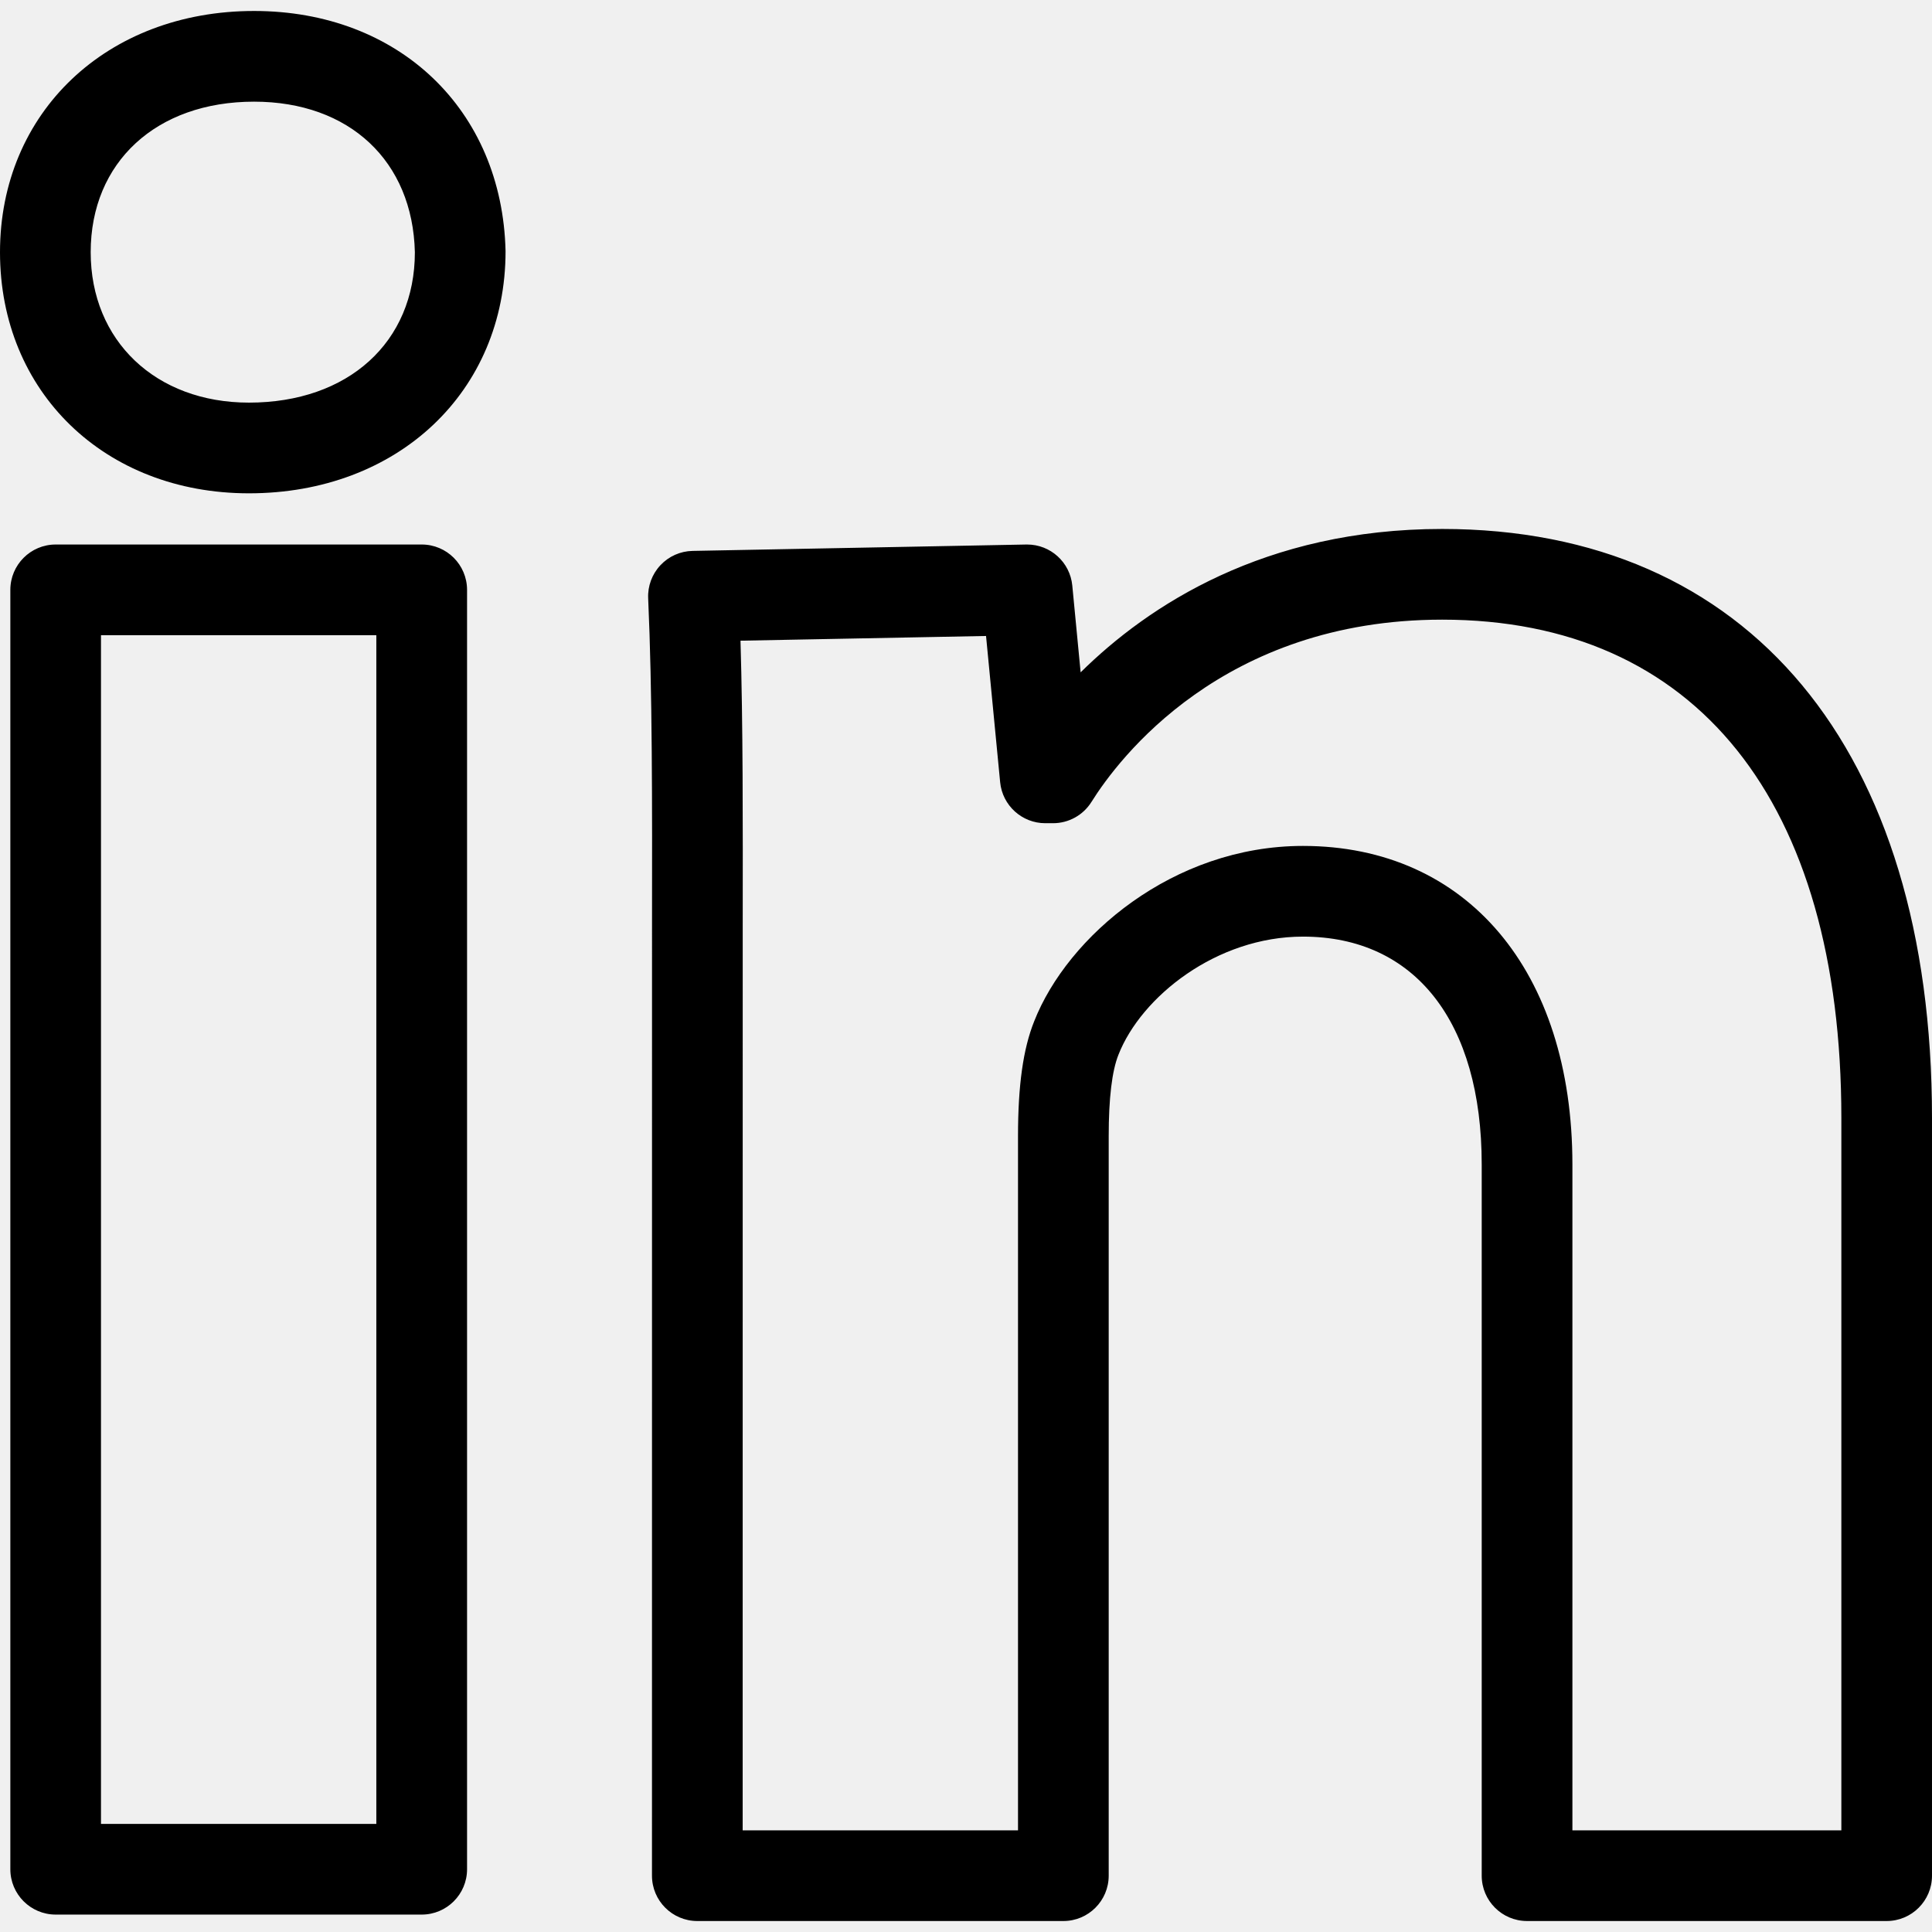
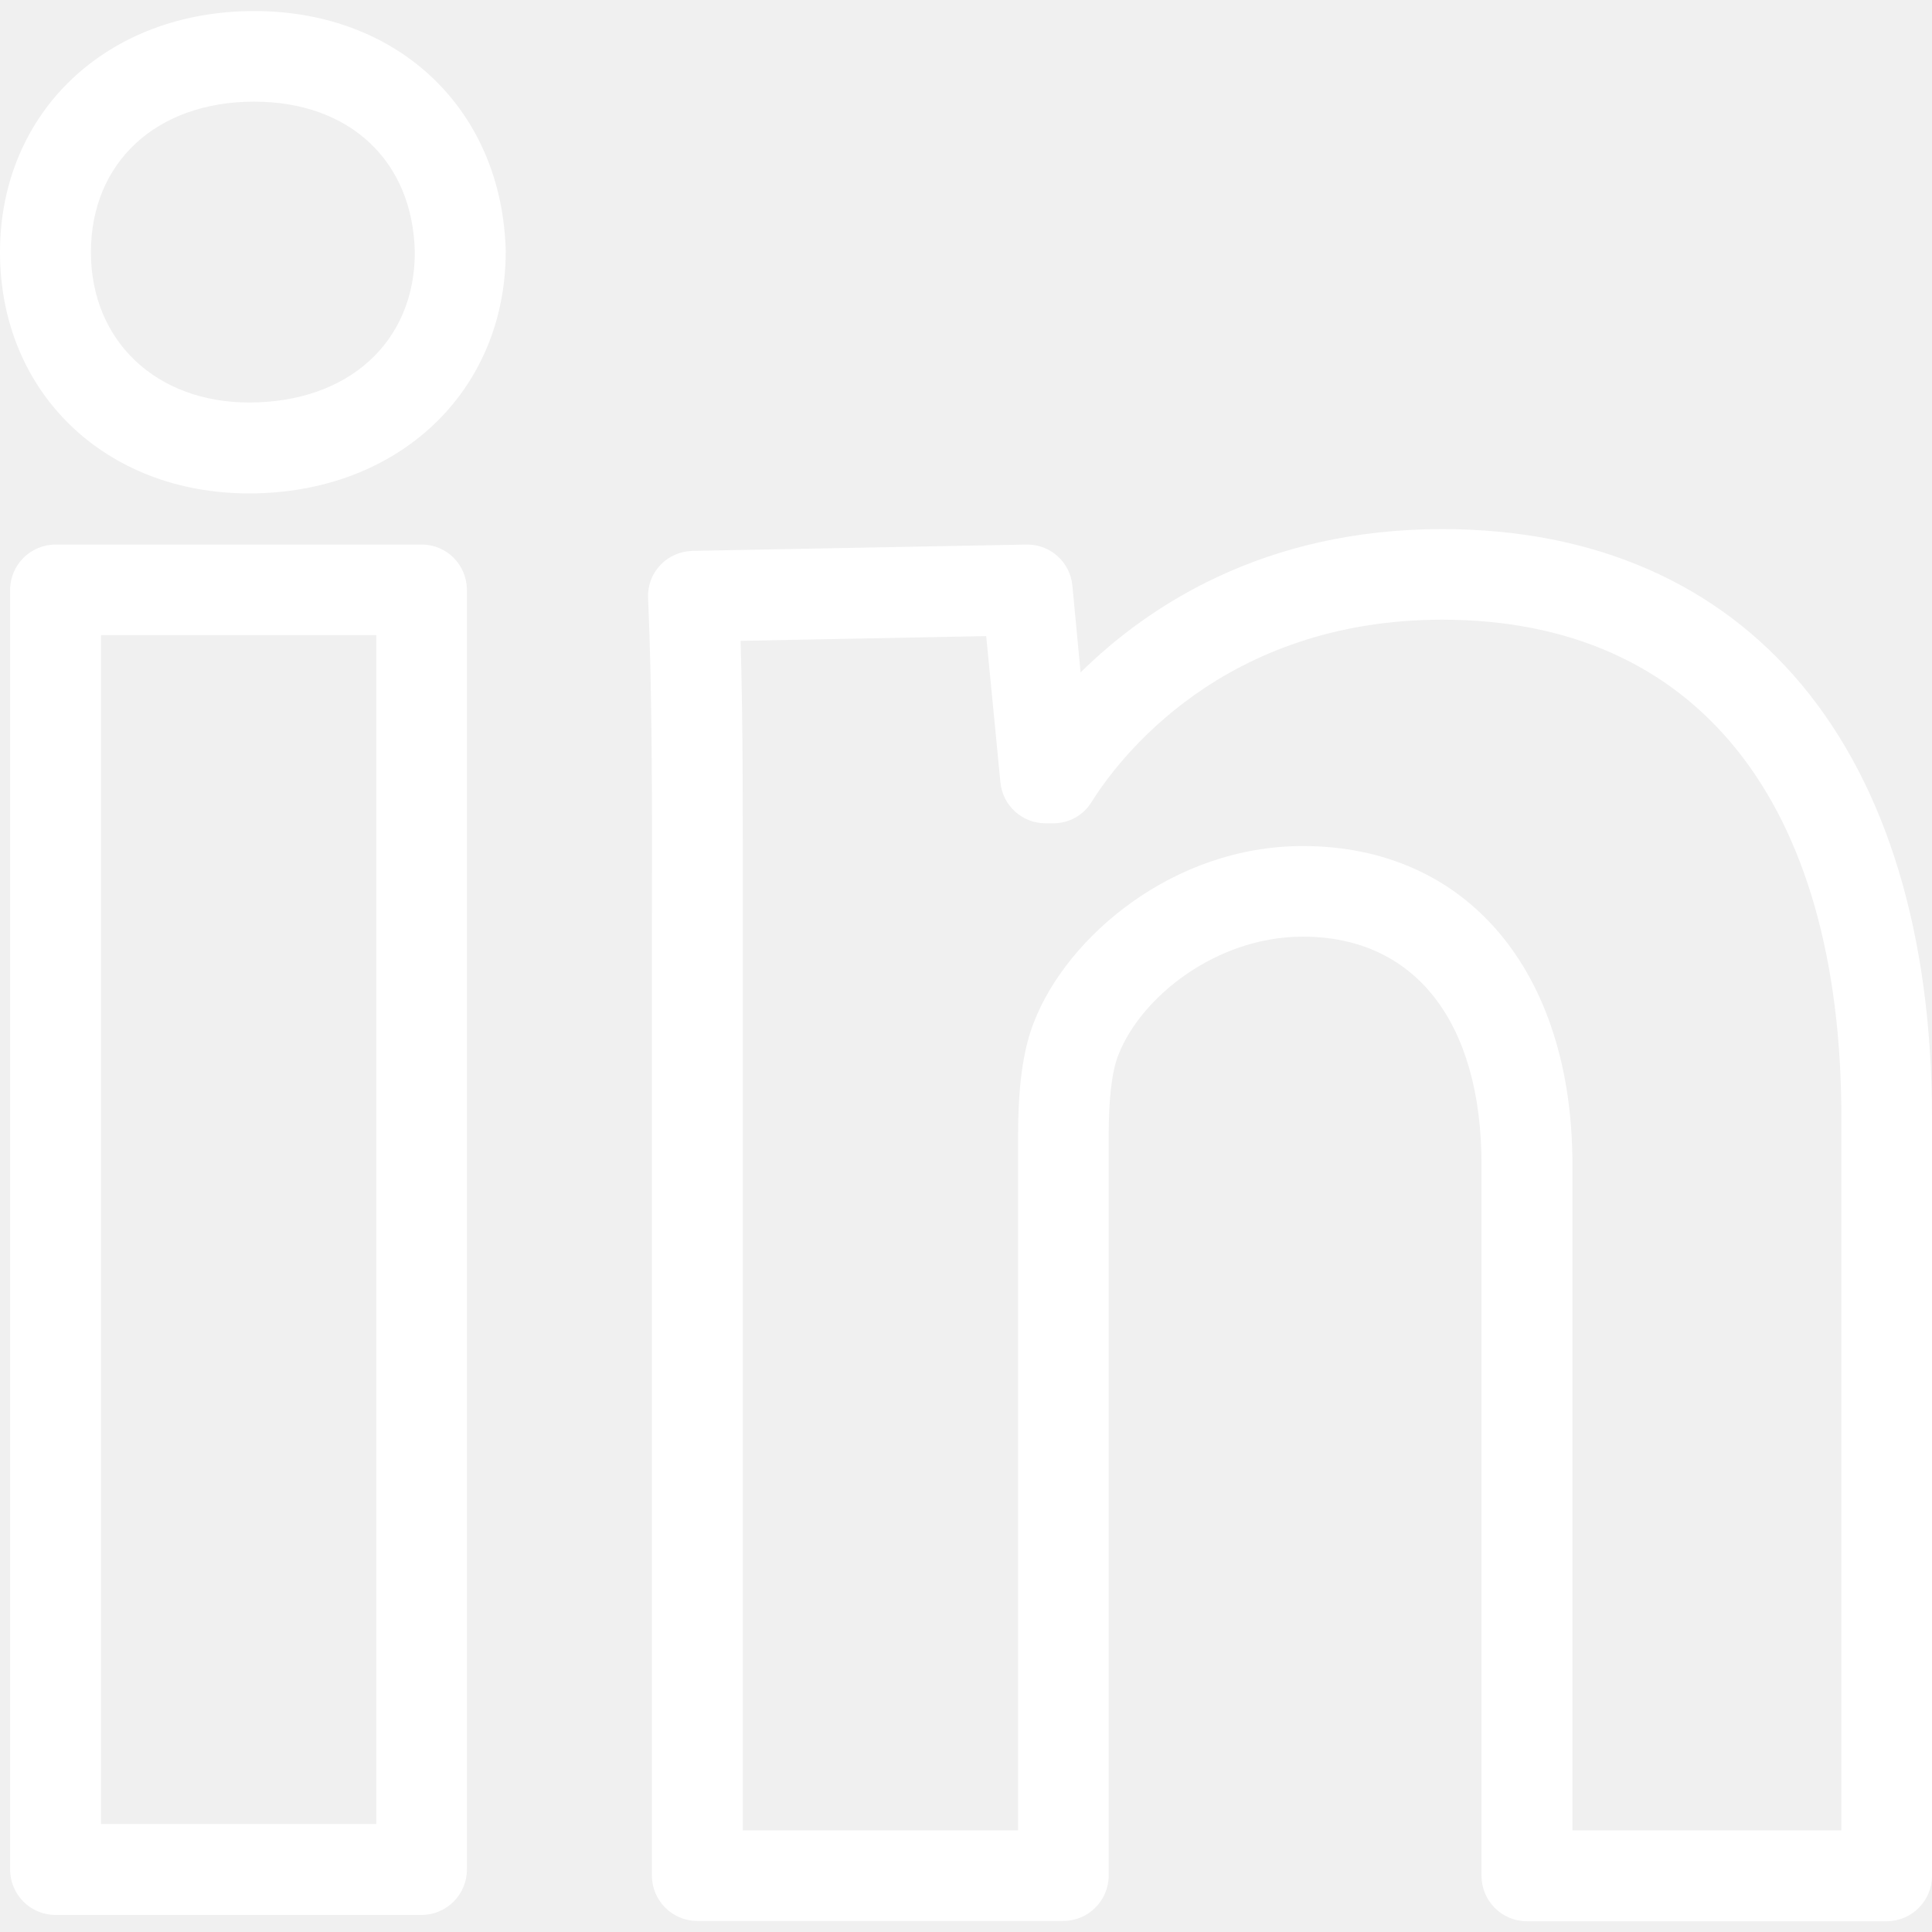
- <svg xmlns="http://www.w3.org/2000/svg" version="1.1" id="Capa_1" x="0px" y="0px" width="612px" height="612px" viewBox="0 0 612 612" style="enable-background:new 0 0 612 612;" xml:space="preserve">
+ <svg xmlns="http://www.w3.org/2000/svg" version="1.1" id="Capa_1" x="0px" y="0px" viewBox="0 0 612 612" style="enable-background:new 0 0 612 612;" xml:space="preserve">
+   <style type="text/css">
+ 	.st0{fill:#FFFFFF;}
+ </style>
  <g>
    <g id="linkedin">
      <g>
-         <path d="M133.572,172.485H17.639c-7.929,0-14.364,6.435-14.364,14.364v405.271c0,7.928,6.435,14.363,14.364,14.363h115.948     c7.929,0,14.364-6.436,14.364-14.363V186.85C147.937,178.906,141.516,172.485,133.572,172.485z M119.208,577.756H31.989V201.214     h87.219V577.756z M456.824,167.559c-56.294,0-93.123,24.29-114.512,45.419l-2.643-27.507     c-0.719-7.383-6.924-12.985-14.293-12.985h-0.287l-105.691,2.025c-3.878,0.072-7.556,1.709-10.199,4.539     c-2.657,2.83-4.051,6.607-3.878,10.472c1.322,29.59,1.279,64.179,1.221,104.226l-0.015,300.413     c0,7.93,6.436,14.363,14.364,14.363H336.84c7.929,0,14.364-6.434,14.364-14.363V359.881c0-11.965,1.034-20.613,3.088-25.77     c7.226-18.4,31.07-37.419,58.448-37.419c35.465,0,56.623,26.976,56.623,72.181V594.16c0,7.93,6.436,14.363,14.364,14.363h113.908     c7.929,0,14.364-6.434,14.364-14.363V354.164C612,237.311,553.983,167.559,456.824,167.559z M583.271,579.797h-85.18V368.873     c0-61.307-33.512-100.909-85.352-100.909c-41.139,0-74.593,28.671-85.15,55.575c-3.491,8.719-5.114,20.283-5.114,36.342v219.916     h-87.219l0.015-286.006c0.043-34.015,0.086-64.122-0.704-90.839l77.782-1.494l4.468,46.325     c0.718,7.369,6.909,12.985,14.307,12.985h2.441c4.956,0,9.553-2.542,12.182-6.751c8.475-13.545,41.526-57.729,111.092-57.729     c80.368,0,126.448,57.542,126.448,157.877v225.633H583.271z M80.468,3.477C33.842,3.477,0,35.609,0,79.894     c0,44.256,33.167,76.374,78.859,76.374c47.1,0,81.287-32.118,81.287-76.719C159.098,34.762,126.333,3.477,80.468,3.477z      M78.859,127.54c-29.519,0-50.131-19.593-50.131-47.646c0-28.527,20.799-47.689,51.74-47.689     c30.265,0,50.274,18.846,50.95,47.689C131.418,108.393,110.288,127.54,78.859,127.54z" />
+         <path class="st0" d="M133.6,172.5H17.6c-7.9,0-14.4,6.4-14.4,14.4v405.3c0,7.9,6.4,14.4,14.4,14.4h115.9     c7.9,0,14.4-6.4,14.4-14.4V186.9C147.9,178.9,141.5,172.5,133.6,172.5z M119.2,577.8H32V201.2h87.2V577.8z M456.8,167.6     c-56.3,0-93.1,24.3-114.5,45.4l-2.6-27.5c-0.7-7.4-6.9-13-14.3-13h-0.3l-105.7,2c-3.9,0.1-7.6,1.7-10.2,4.5     c-2.7,2.8-4.1,6.6-3.9,10.5c1.3,29.6,1.3,64.2,1.2,104.2l0,300.4c0,7.9,6.4,14.4,14.4,14.4h115.9c7.9,0,14.4-6.4,14.4-14.4V359.9     c0-12,1-20.6,3.1-25.8c7.2-18.4,31.1-37.4,58.4-37.4c35.5,0,56.6,27,56.6,72.2v225.3c0,7.9,6.4,14.4,14.4,14.4h113.9     c7.9,0,14.4-6.4,14.4-14.4v-240C612,237.3,554,167.6,456.8,167.6z M583.3,579.8h-85.2V368.9c0-61.3-33.5-100.9-85.4-100.9     c-41.1,0-74.6,28.7-85.1,55.6c-3.5,8.7-5.1,20.3-5.1,36.3v219.9h-87.2l0-286c0-34,0.1-64.1-0.7-90.8l77.8-1.5l4.5,46.3     c0.7,7.4,6.9,13,14.3,13h2.4c5,0,9.6-2.5,12.2-6.8c8.5-13.5,41.5-57.7,111.1-57.7c80.4,0,126.4,57.5,126.4,157.9L583.3,579.8     L583.3,579.8L583.3,579.8z M80.5,3.5C33.8,3.5,0,35.6,0,79.9c0,44.3,33.2,76.4,78.9,76.4c47.1,0,81.3-32.1,81.3-76.7     C159.1,34.8,126.3,3.5,80.5,3.5z M78.9,127.5c-29.5,0-50.1-19.6-50.1-47.6c0-28.5,20.8-47.7,51.7-47.7     c30.3,0,50.3,18.8,50.9,47.7C131.4,108.4,110.3,127.5,78.9,127.5z" />
      </g>
    </g>
  </g>
-   <g>
- </g>
-   <g>
- </g>
-   <g>
- </g>
-   <g>
- </g>
-   <g>
- </g>
-   <g>
- </g>
-   <g>
- </g>
-   <g>
- </g>
-   <g>
- </g>
-   <g>
- </g>
-   <g>
- </g>
-   <g>
- </g>
-   <g>
- </g>
-   <g>
- </g>
-   <g>
- </g>
</svg>
